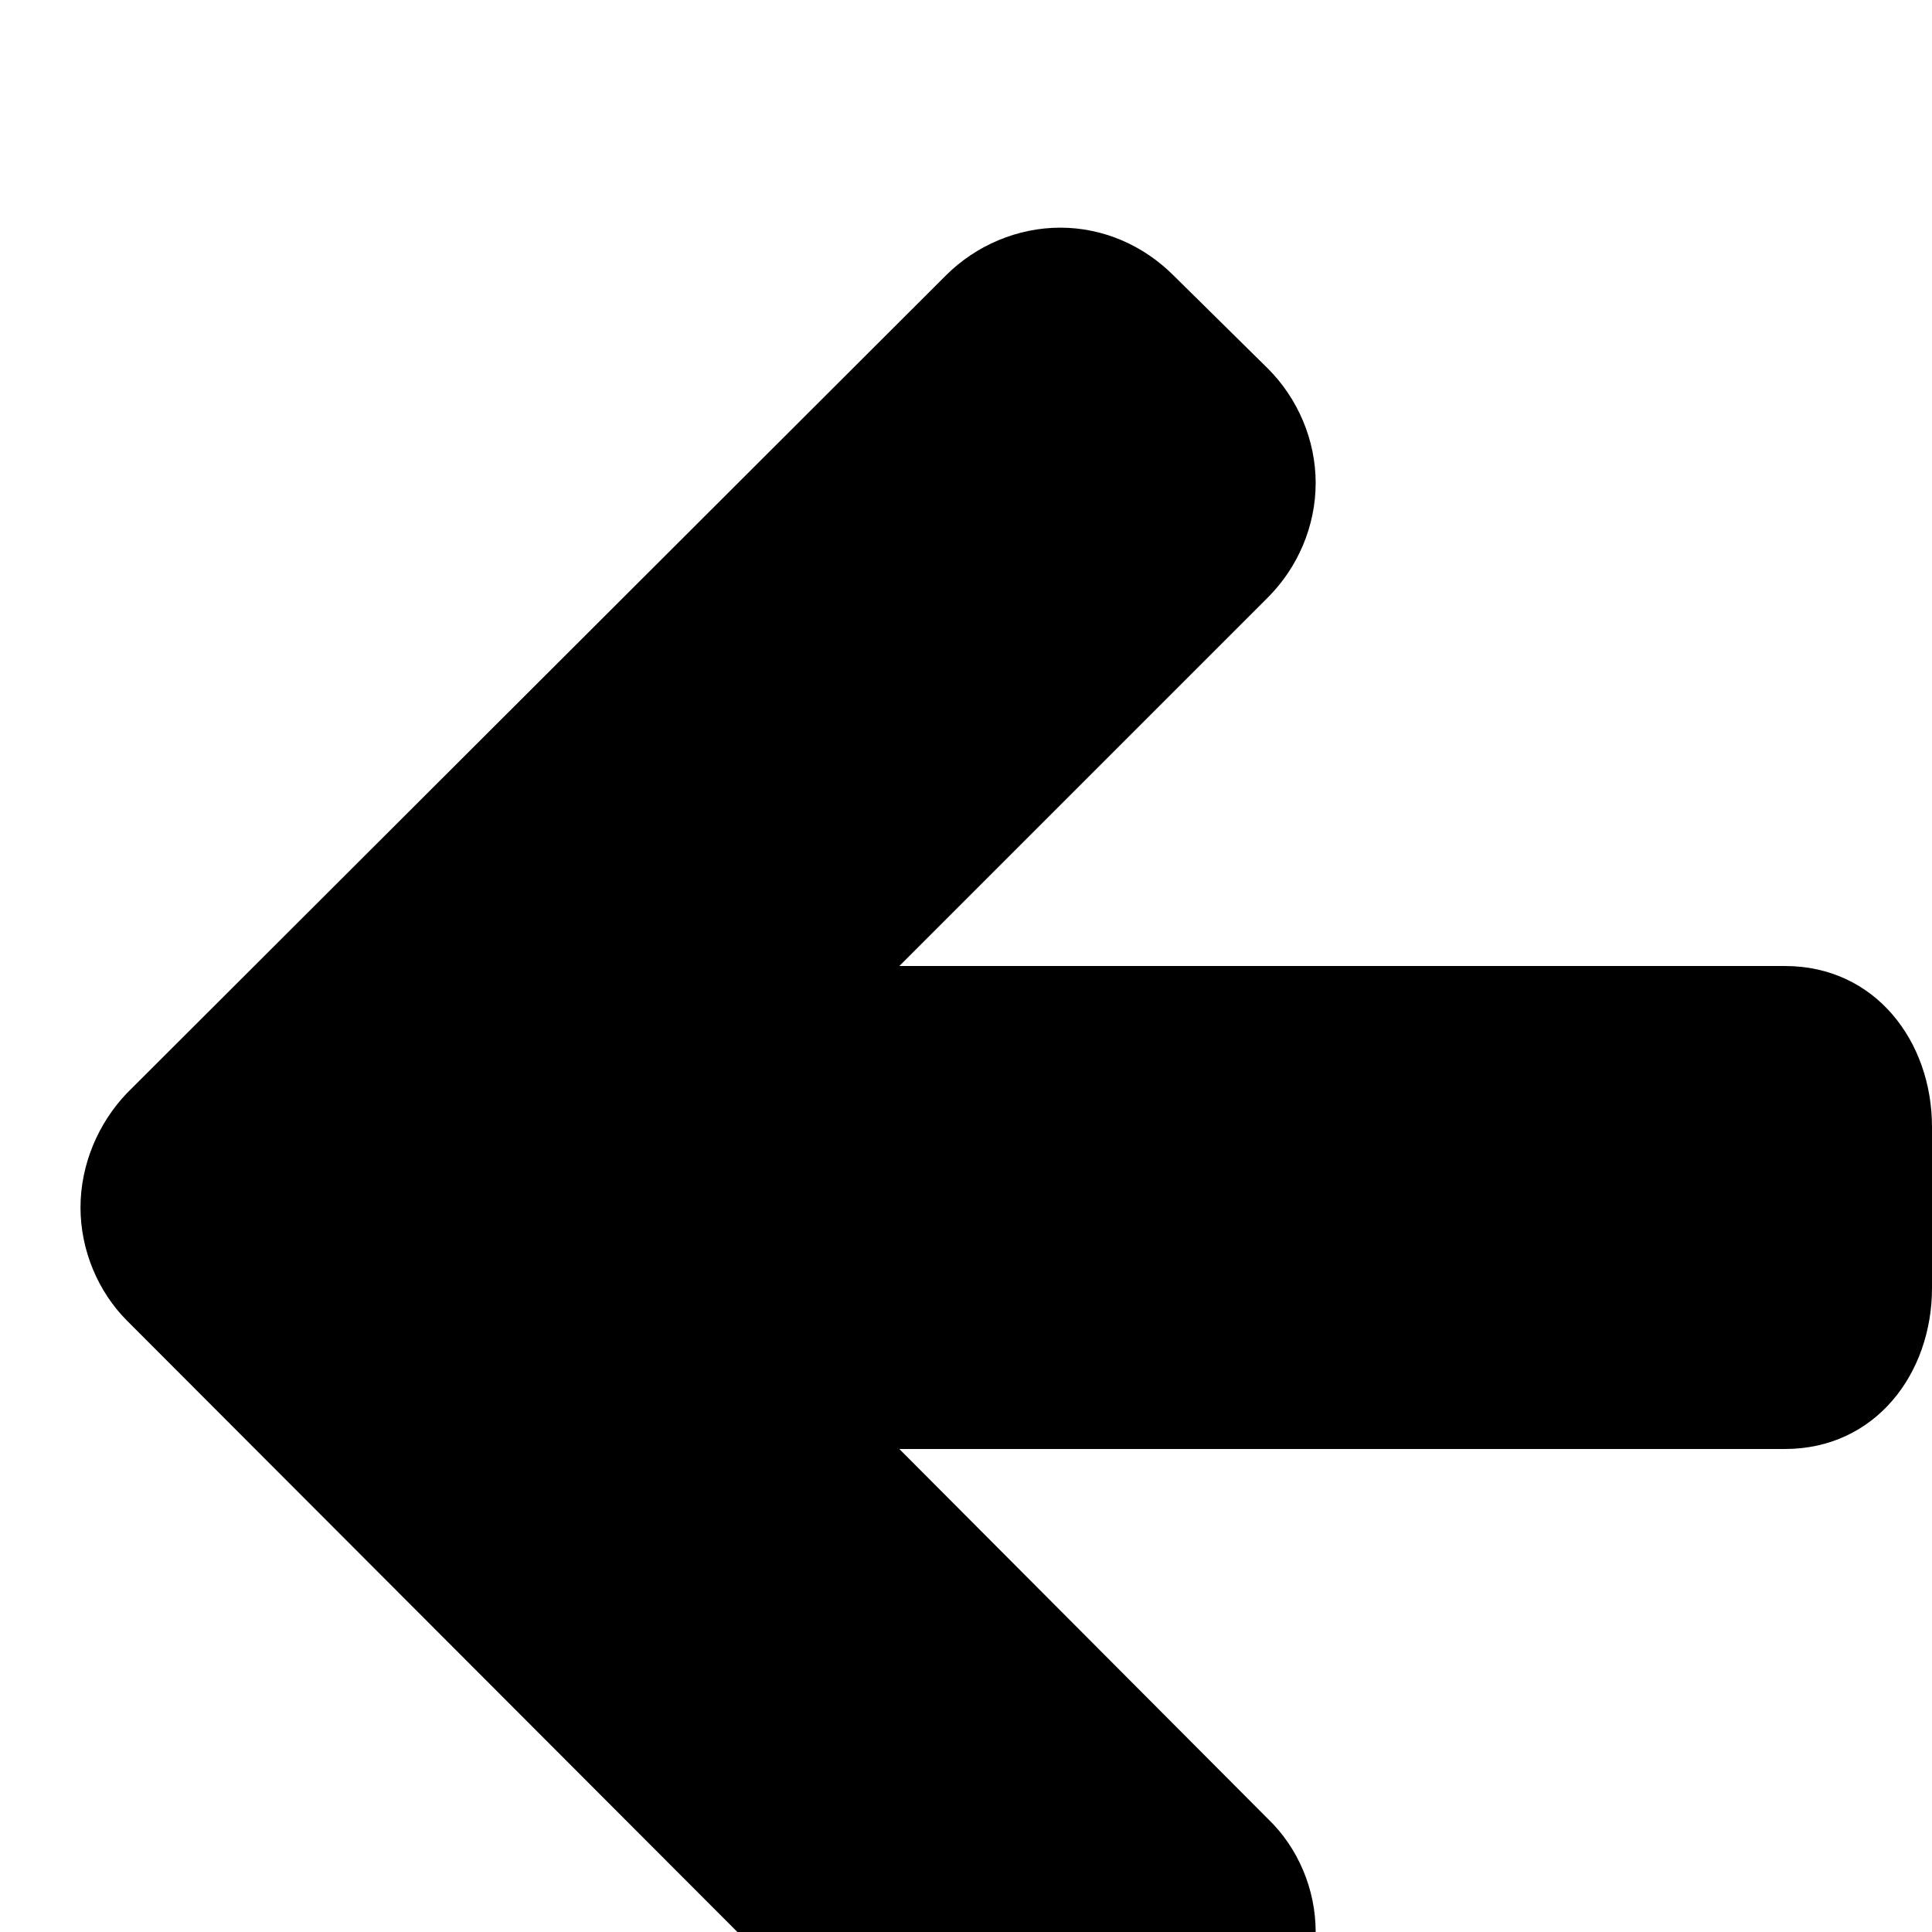
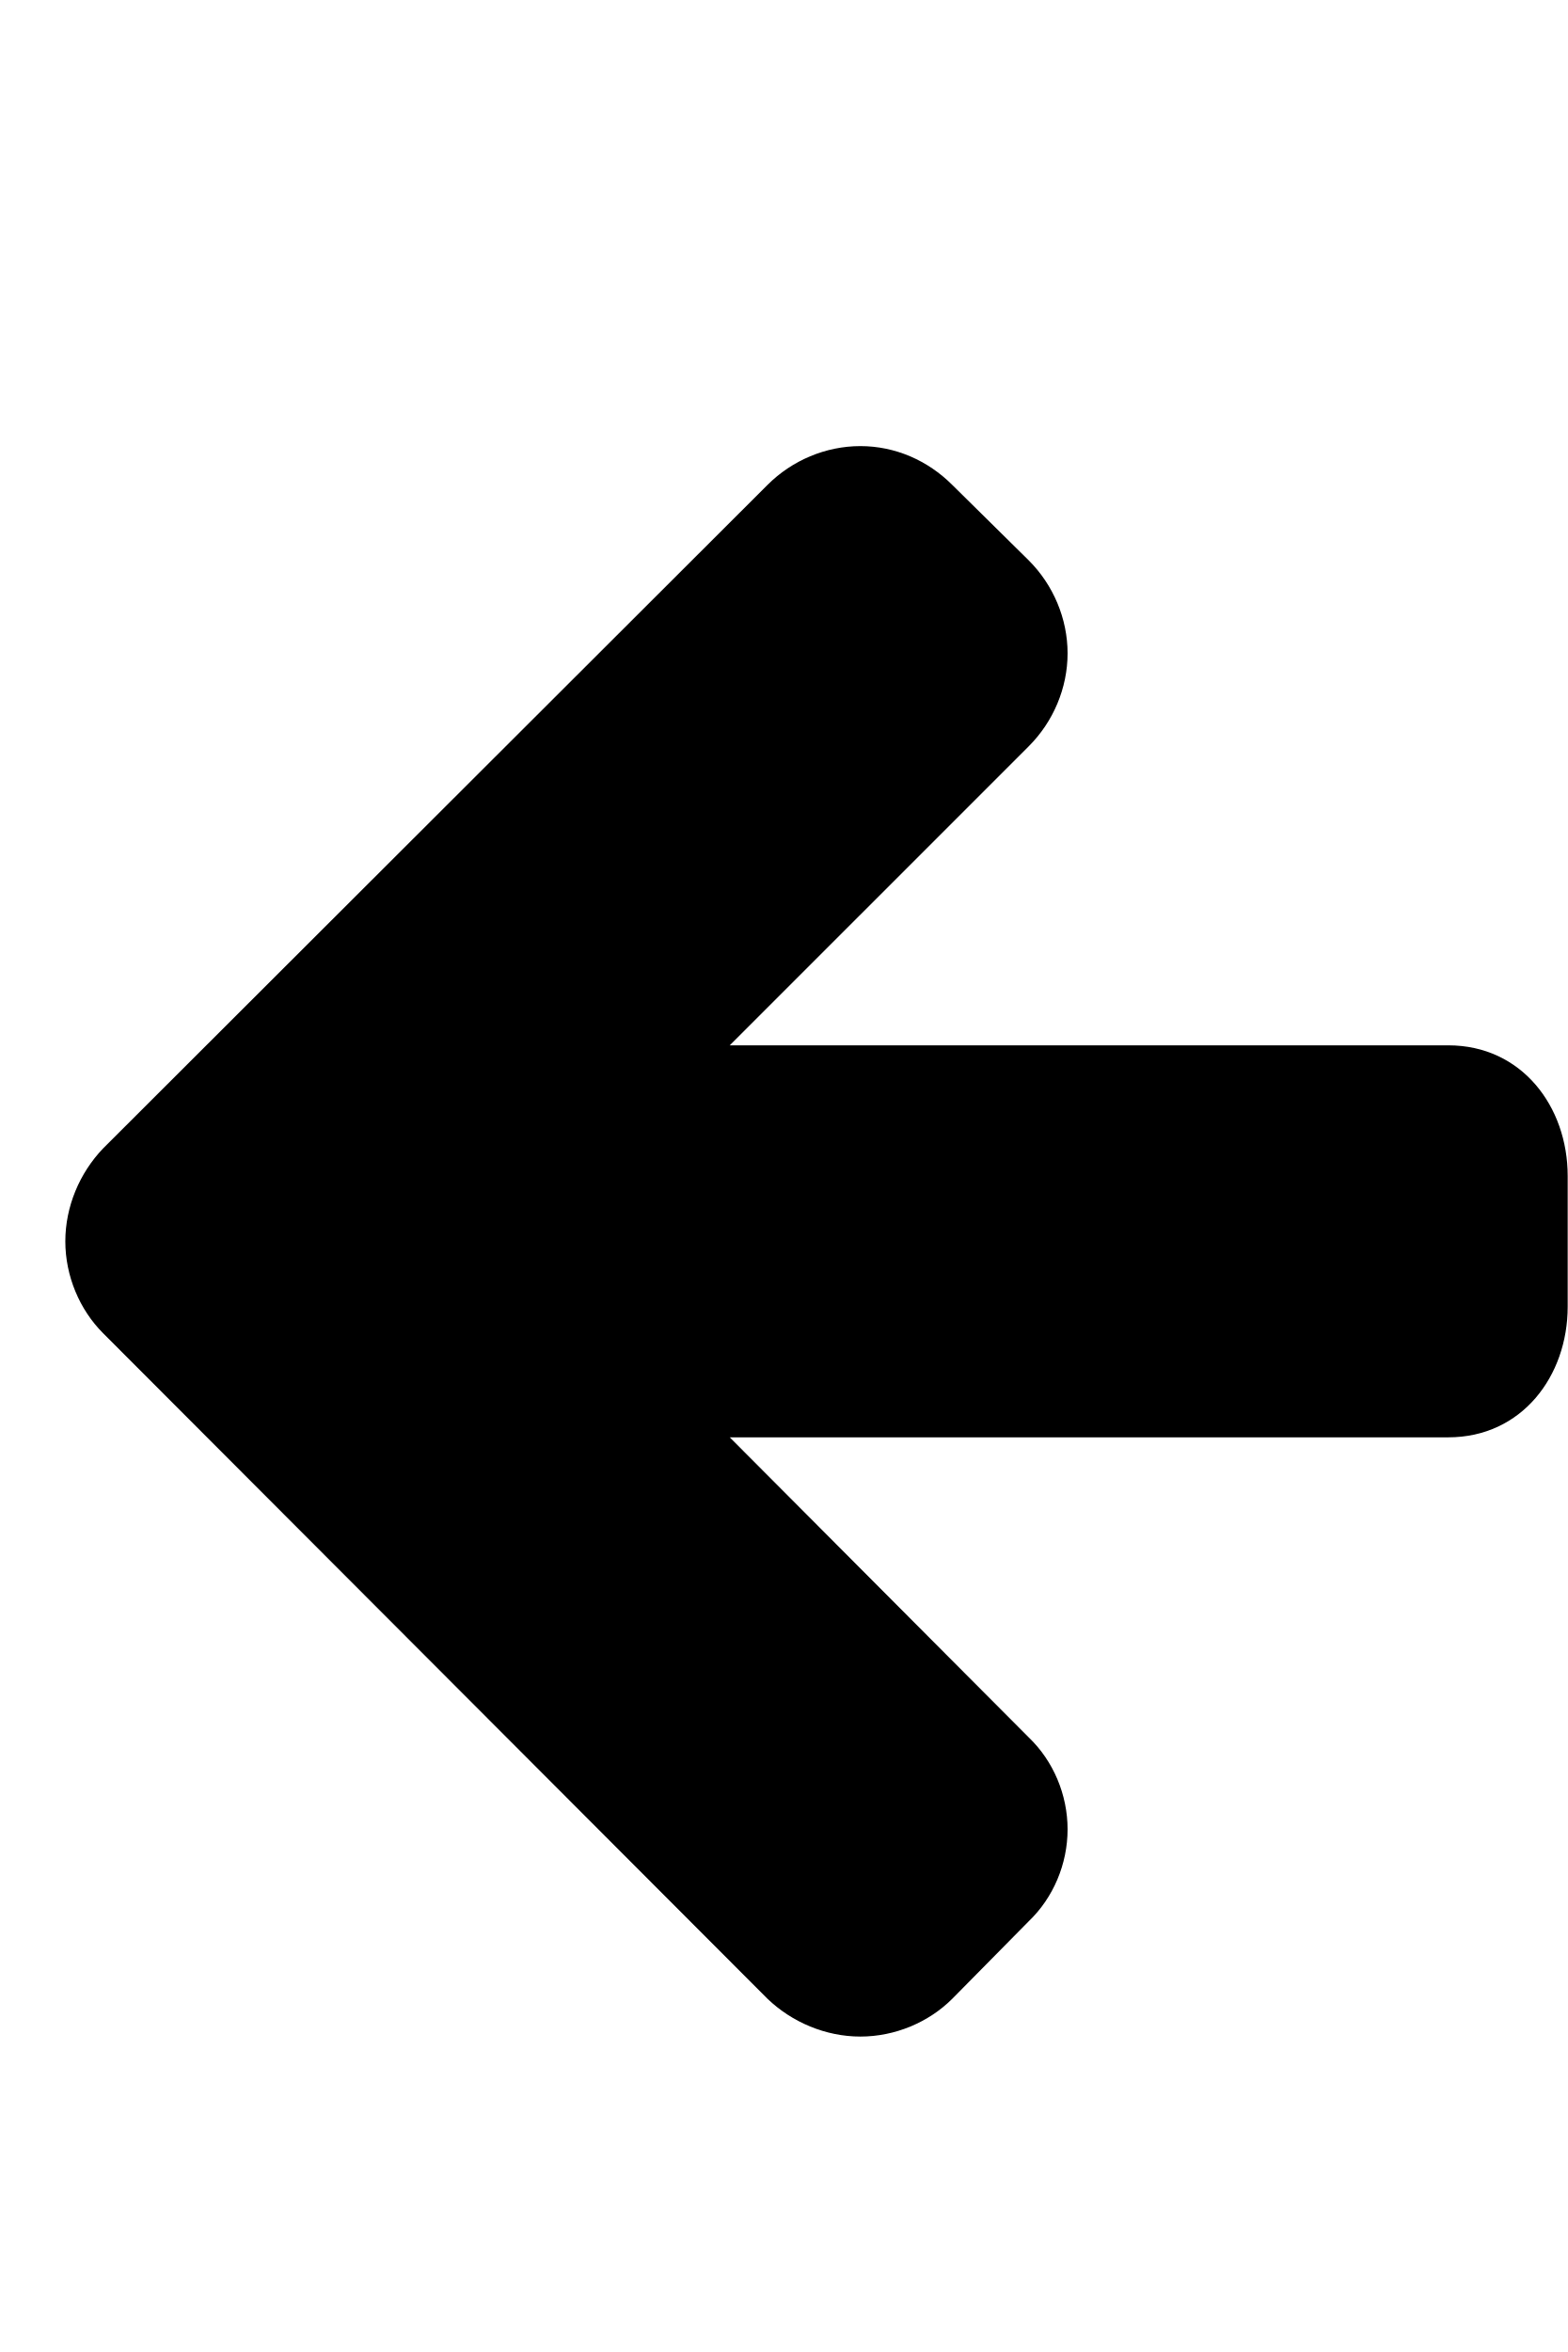
- <svg xmlns="http://www.w3.org/2000/svg" width="12" height="12" viewBox="0 0 1536 1536">
+ <svg xmlns="http://www.w3.org/2000/svg" width="16" height="24" viewBox="0 0 1536 1792">
  <path d="M1536 896v128c0 68-45 128-117 128H715l293 294c24 23 38 56 38 90s-14 67-38 90l-75 76c-23 23-56 37-90 37s-67-14-91-37l-651-652c-23-23-37-56-37-90s14-67 37-91l651-650c24-24 57-38 91-38s66 14 90 38l75 74c24 24 38 57 38 91s-14 67-38 91L715 768h704c72 0 117 60 117 128z" />
</svg>
